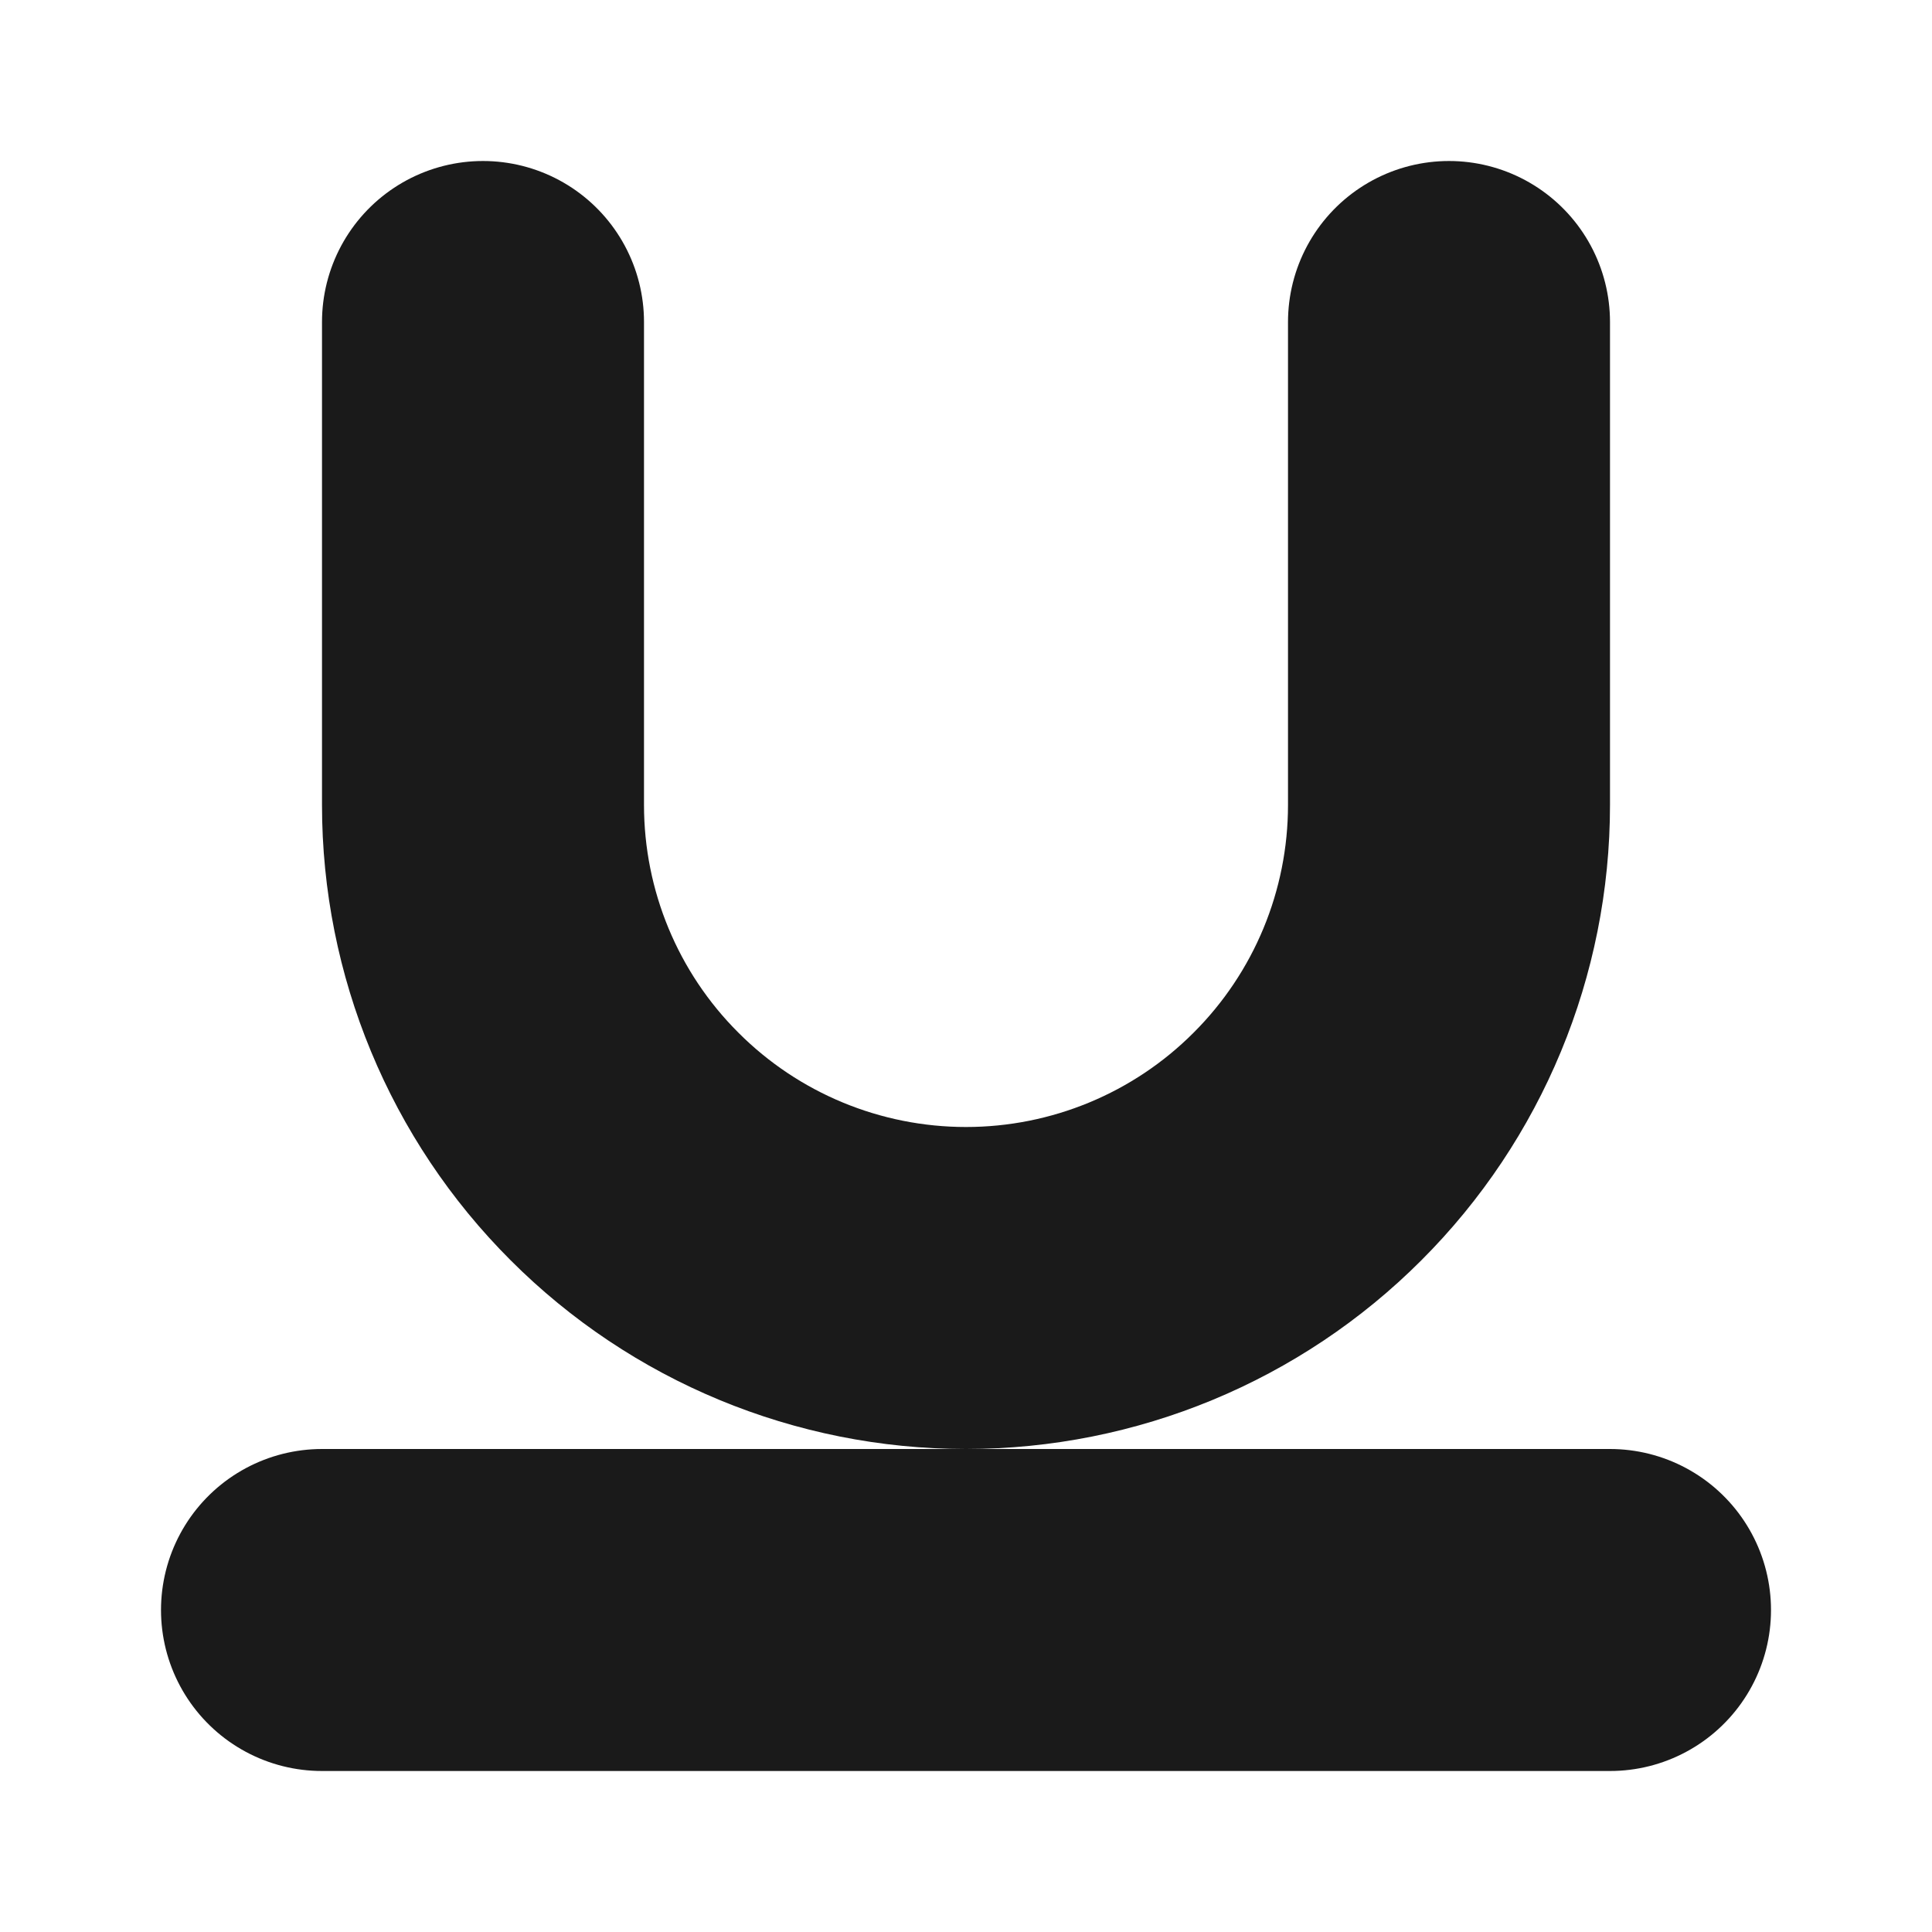
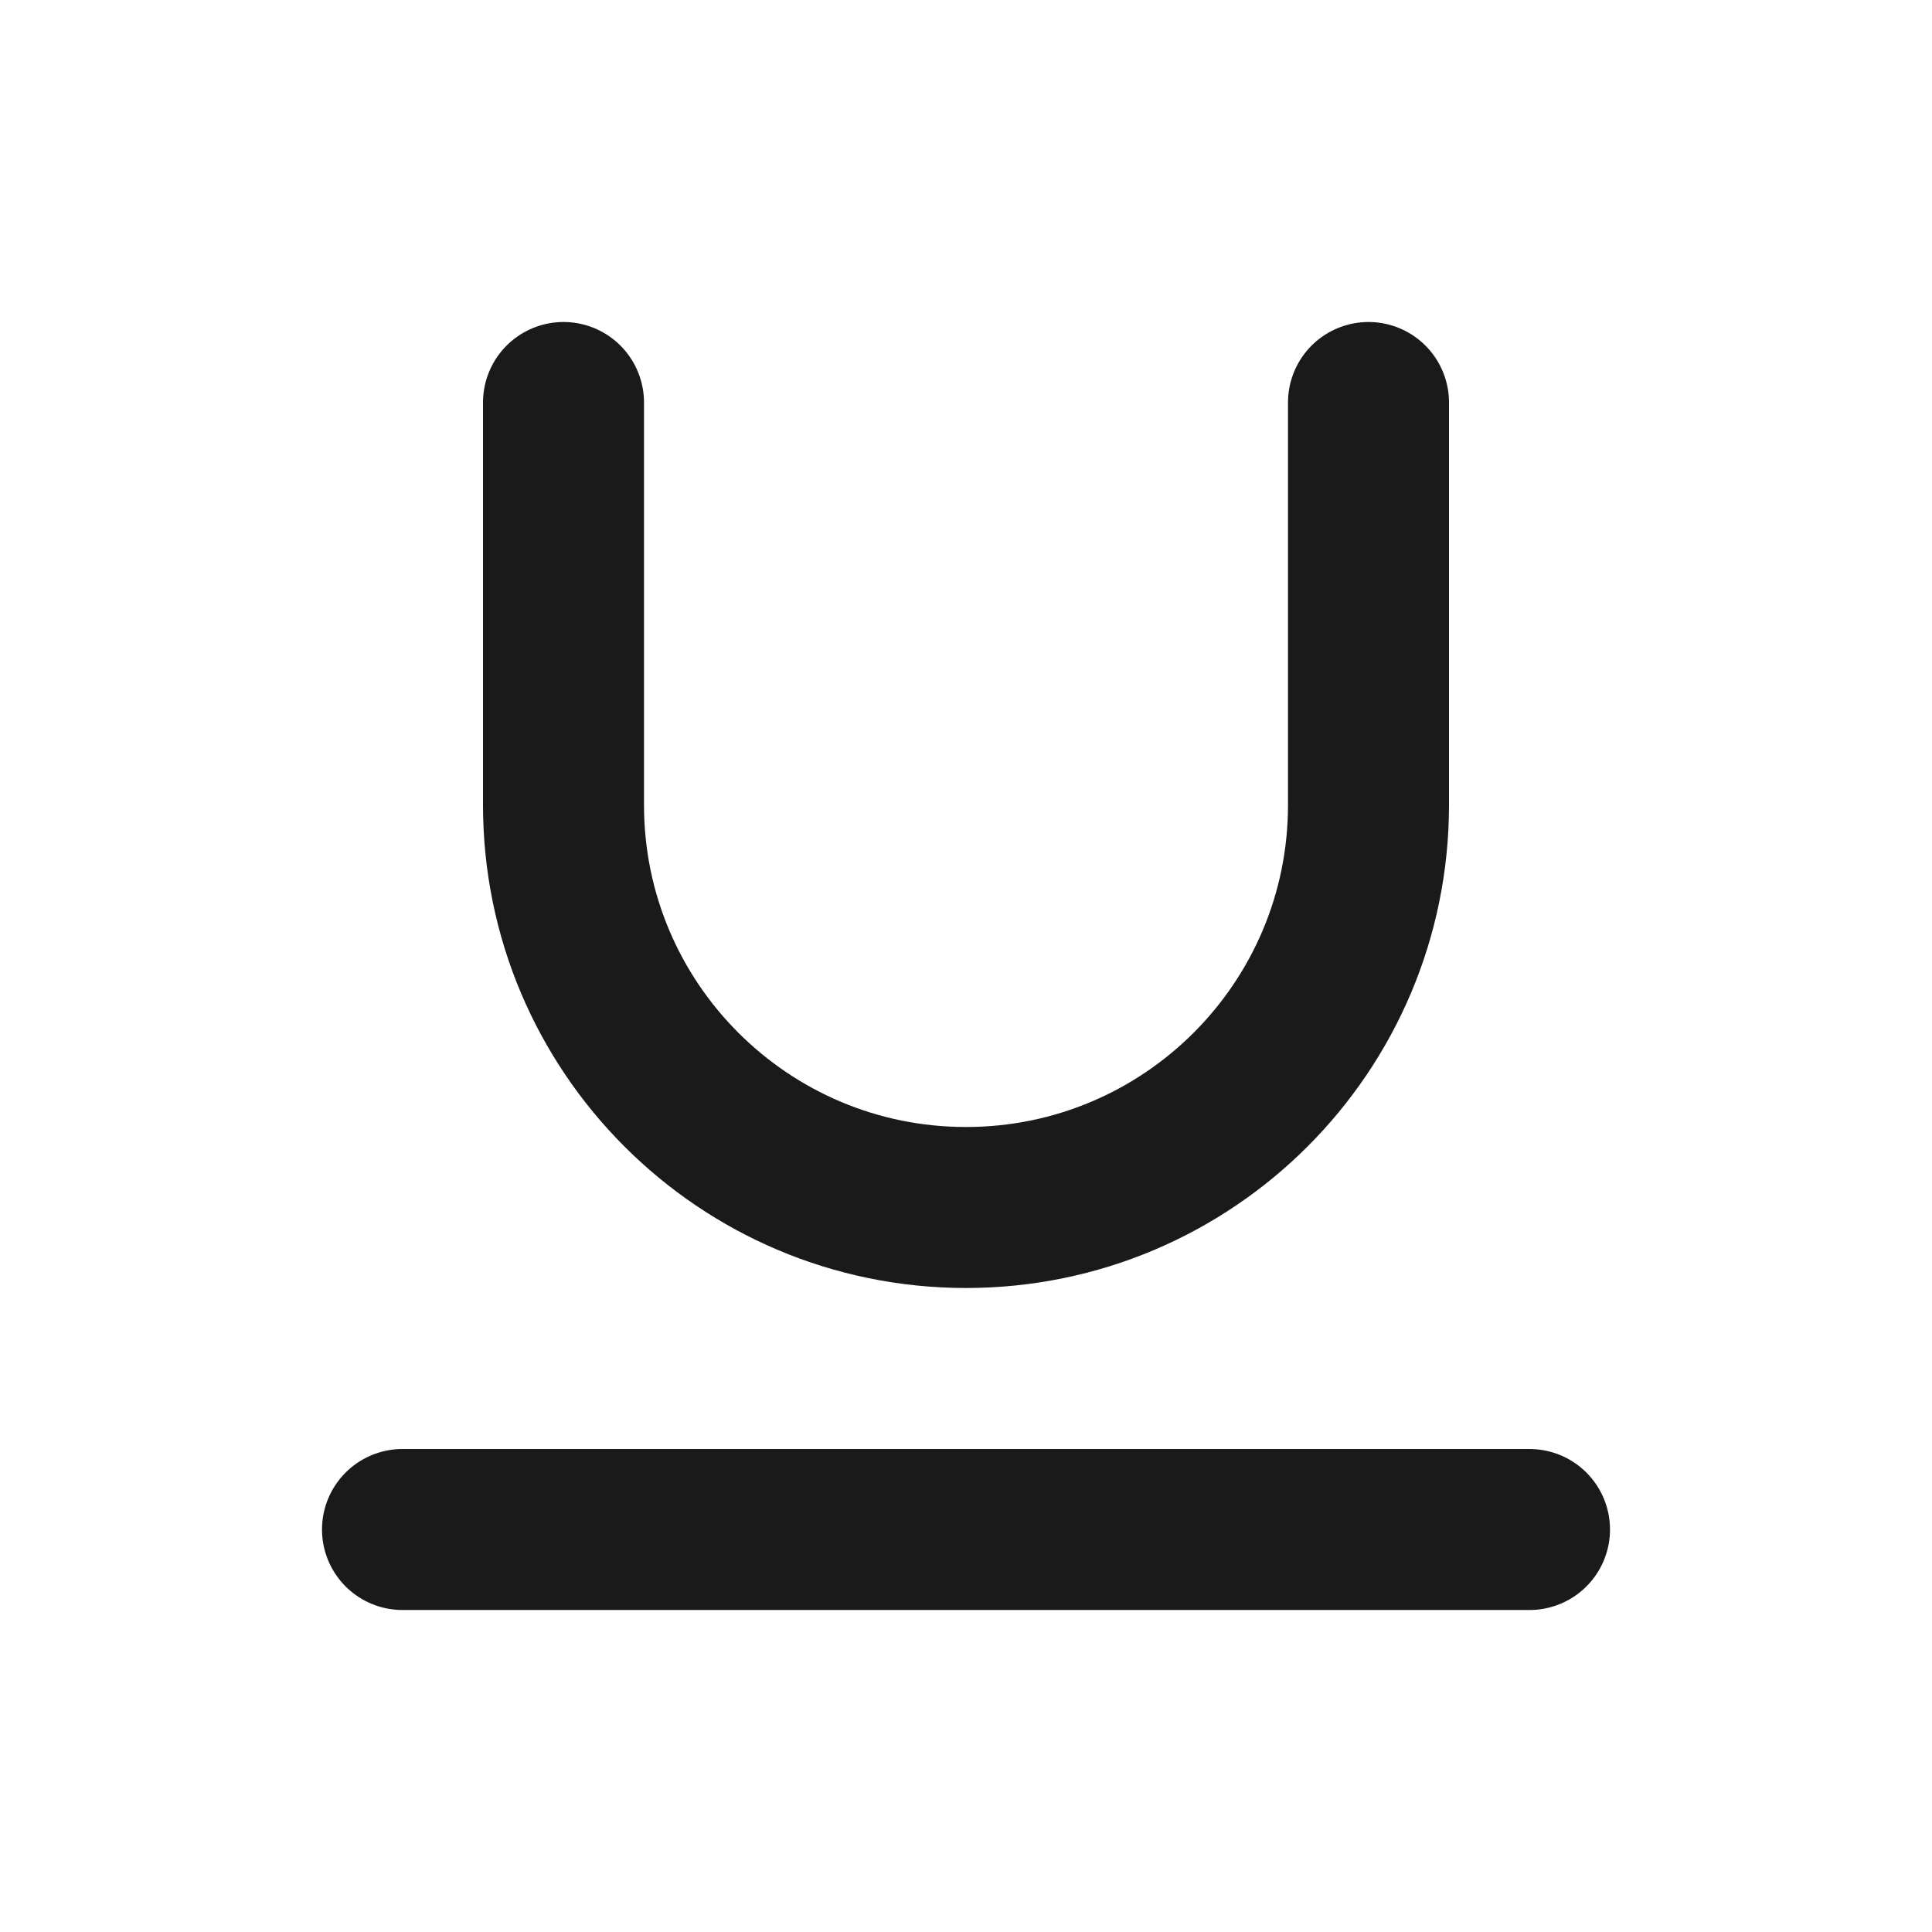
- <svg xmlns="http://www.w3.org/2000/svg" preserveAspectRatio="none" overflow="visible" style="display: block;" width="16" height="16" viewBox="0 0 12 12" fill="none">
-   <g id="underline">
-     <path id="Vector" d="M3 2V5C3 5.796 3.316 6.559 3.879 7.121C4.441 7.684 5.204 8 6 8C6.796 8 7.559 7.684 8.121 7.121C8.684 6.559 9 5.796 9 5V2M2 10H10" stroke="#1A1A1A" stroke-width="2" stroke-linecap="round" />
-   </g>
+ <svg xmlns="http://www.w3.org/2000/svg" width="16" height="16" viewBox="0 0 24 24" fill="none">
+   <path d="M7 5v5a5 5 0 0 0 10 0v-5" stroke="#1A1A1A" stroke-width="2" stroke-linecap="round" stroke-linejoin="round" />
+   <path d="M5 19h14" stroke="#1A1A1A" stroke-width="2" stroke-linecap="round" stroke-linejoin="round" />
</svg>
